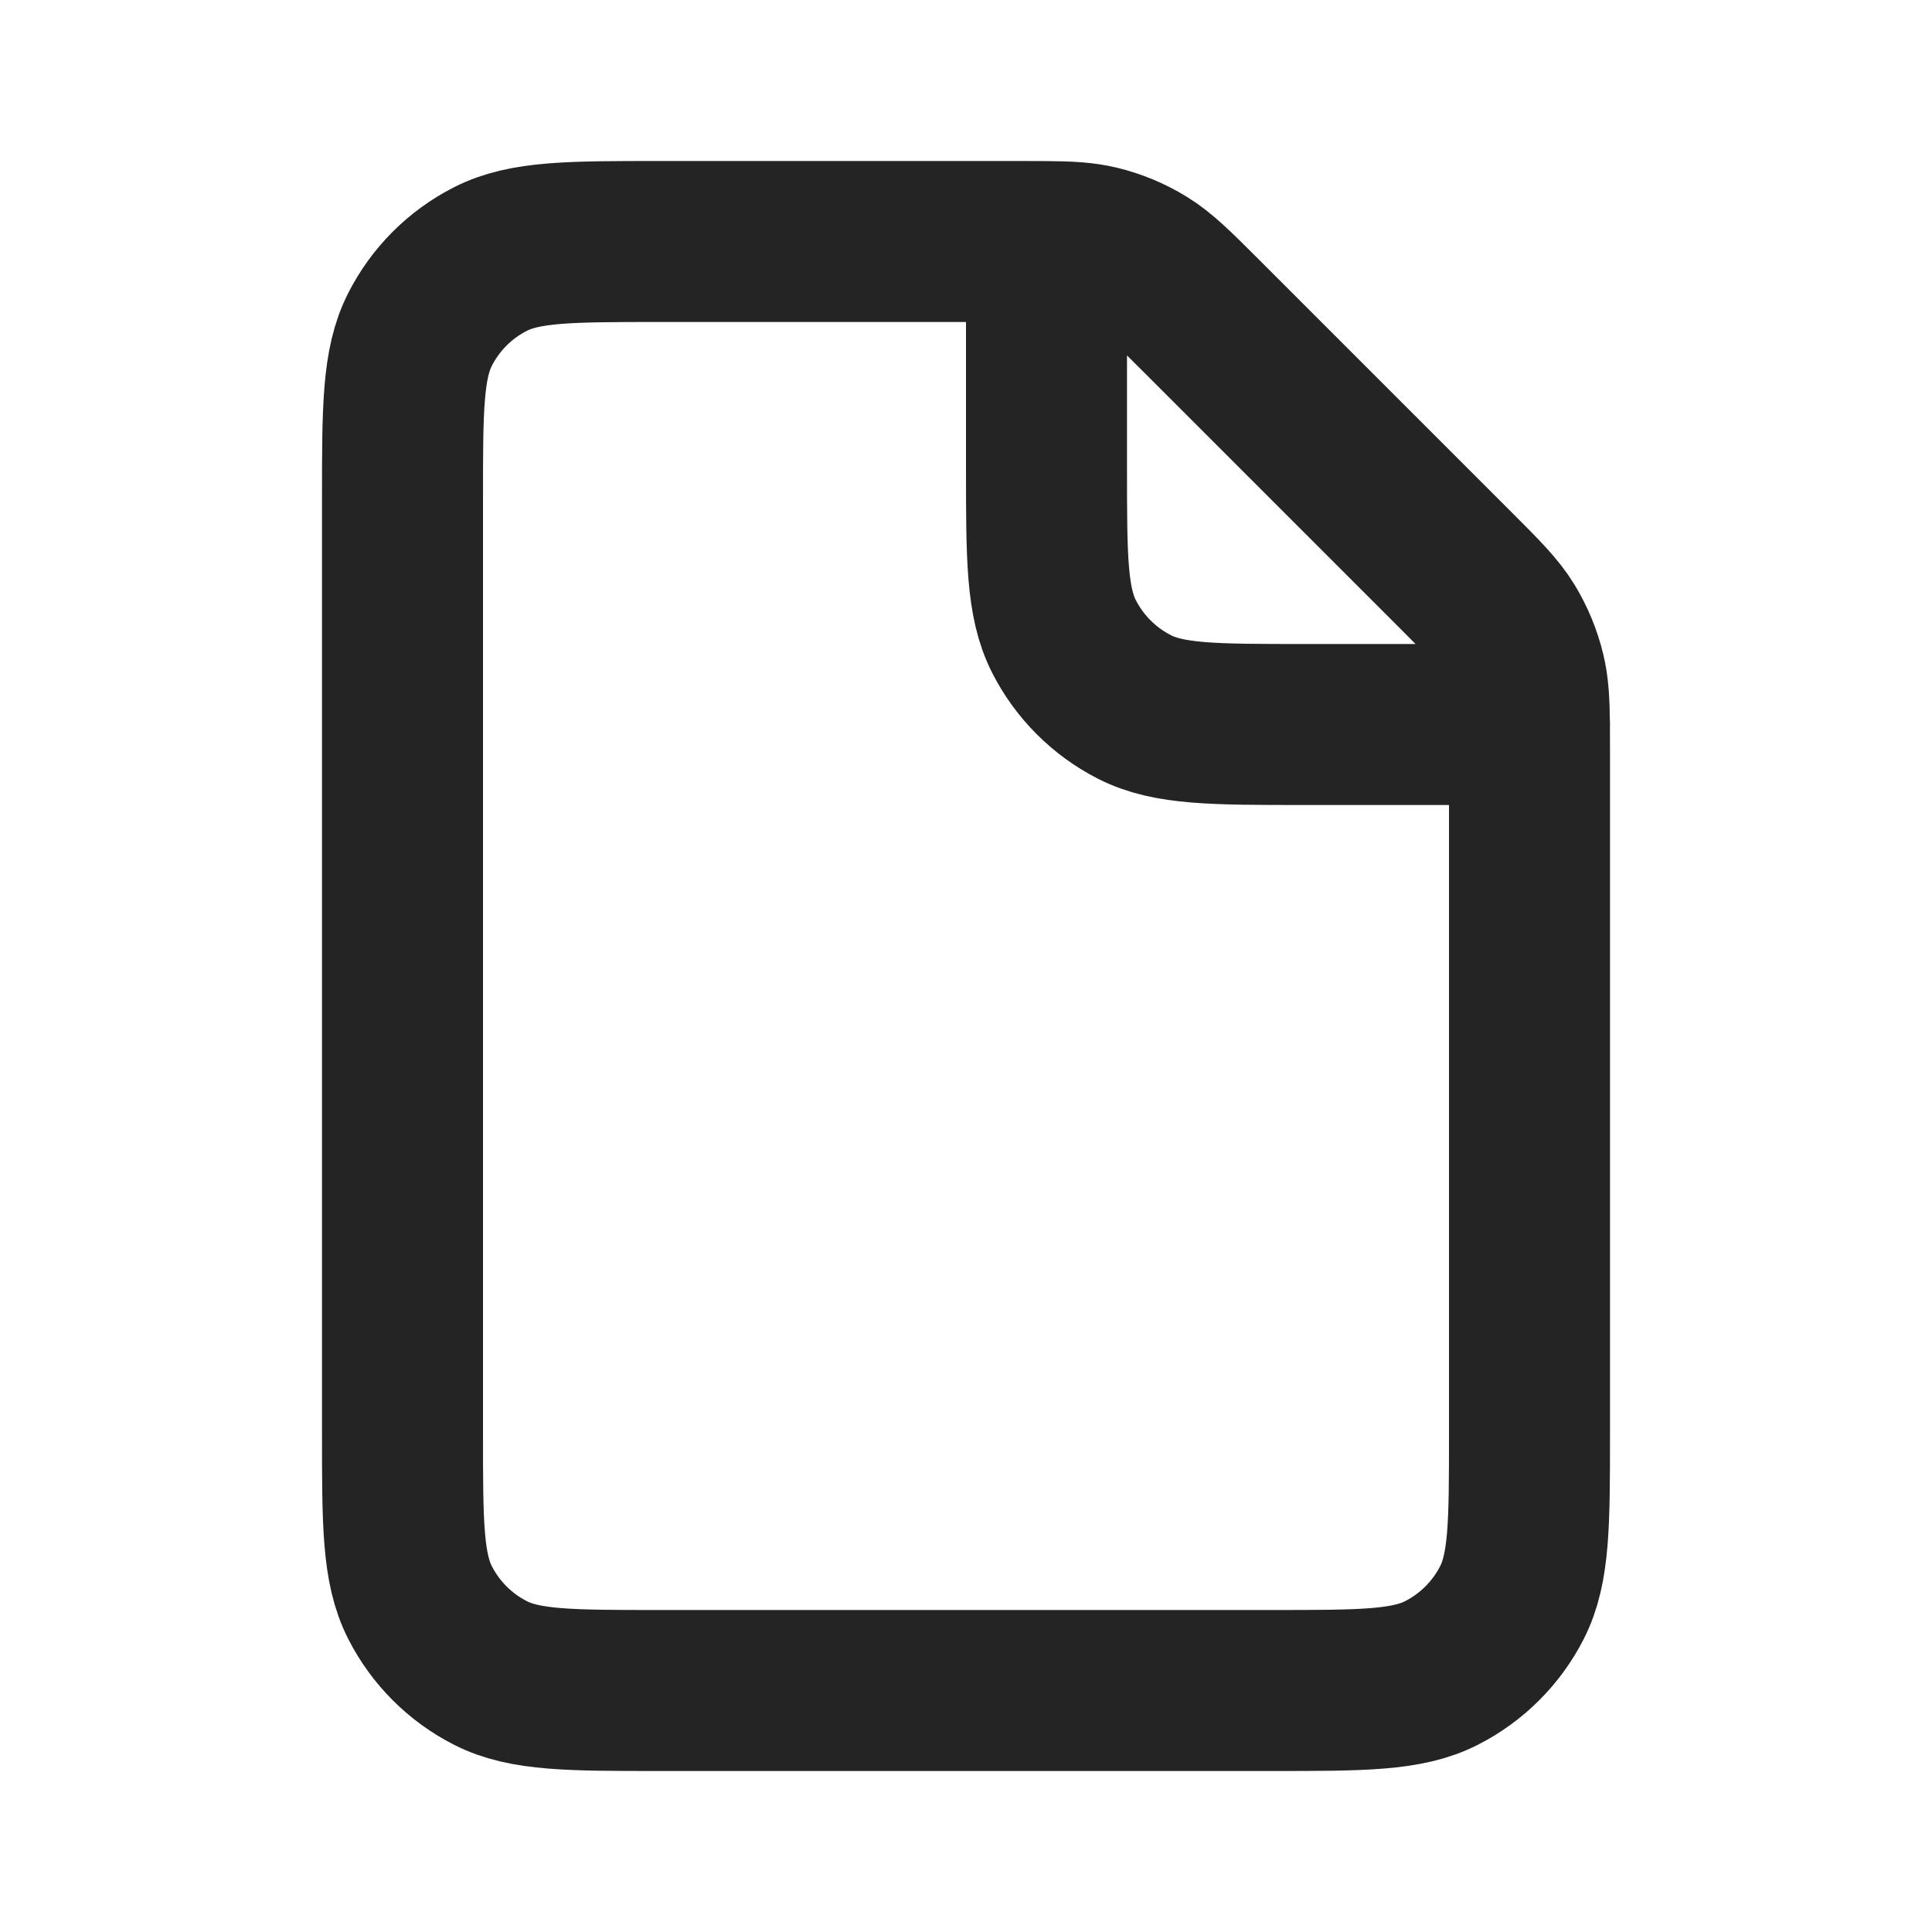
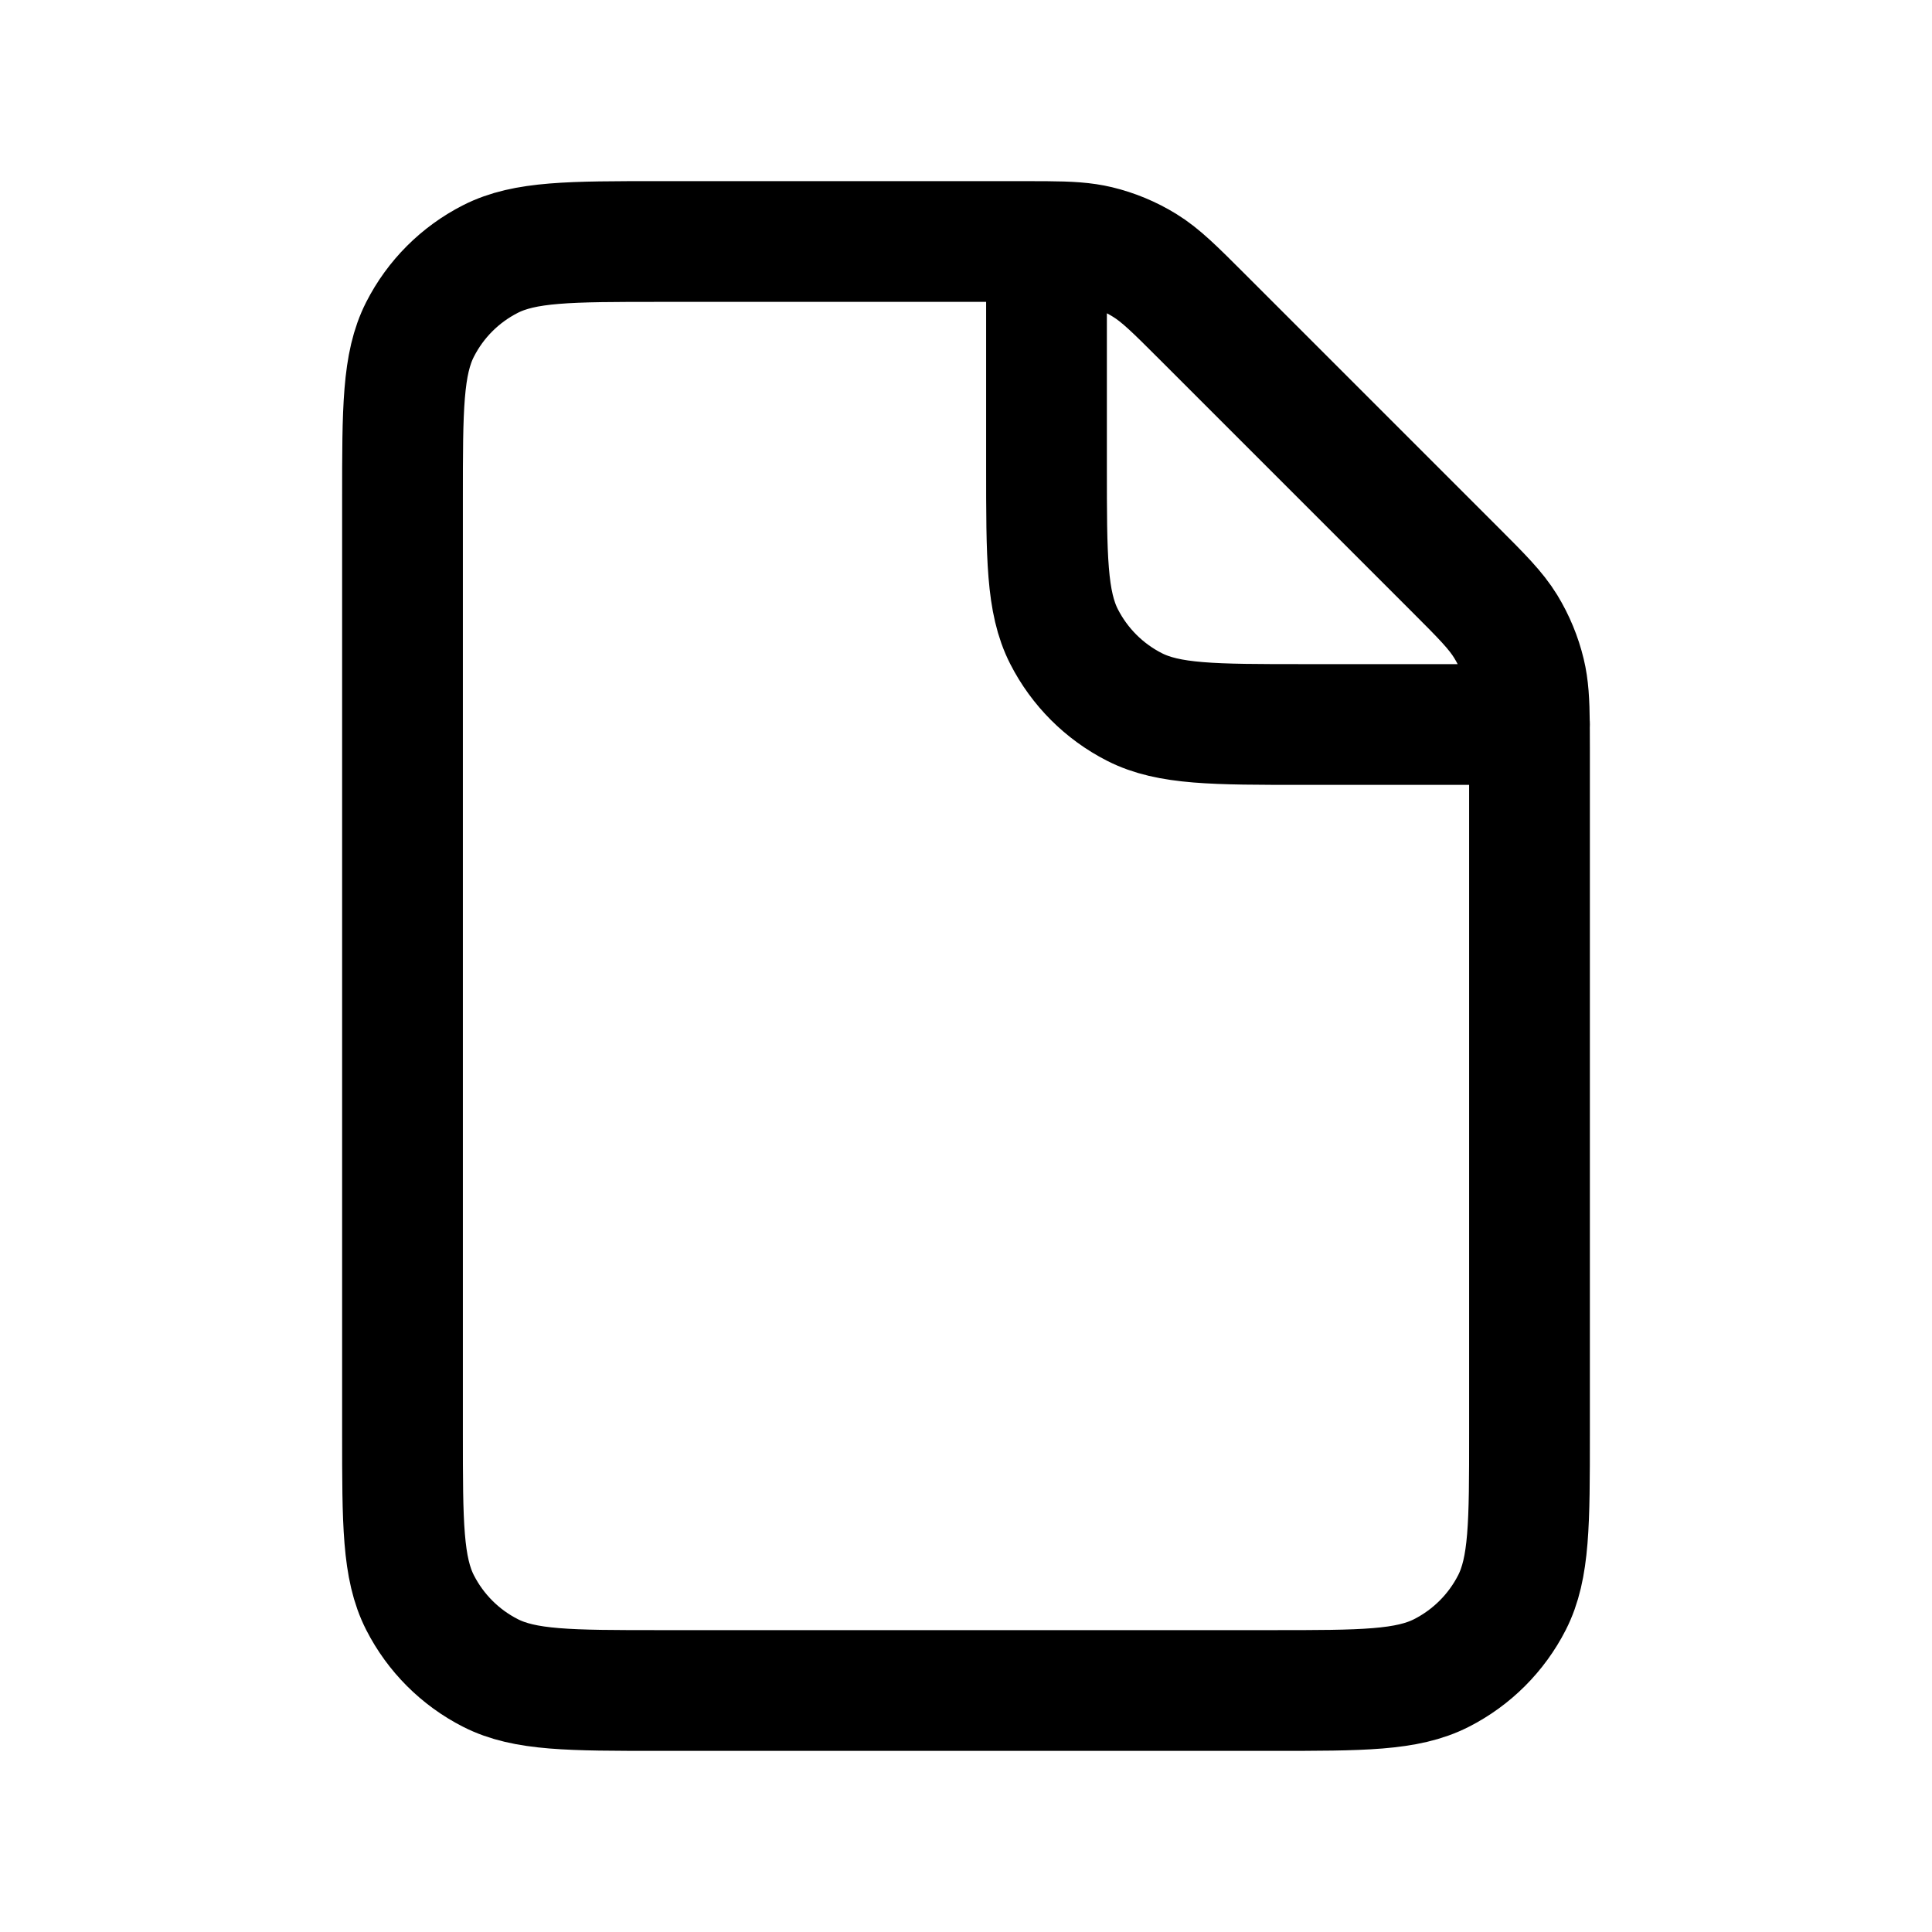
<svg xmlns="http://www.w3.org/2000/svg" width="24" height="24" viewBox="0 0 24 24" fill="none">
-   <path d="M13 3.001C12.905 3 12.797 3 12.675 3H8.2C7.08 3 6.52 3 6.092 3.218C5.715 3.41 5.41 3.715 5.218 4.092C5 4.52 5 5.08 5 6.2V17.8C5 18.92 5 19.48 5.218 19.908C5.41 20.284 5.715 20.59 6.092 20.782C6.519 21 7.079 21 8.197 21L15.803 21C16.921 21 17.48 21 17.907 20.782C18.284 20.59 18.59 20.284 18.782 19.908C19 19.48 19 18.922 19 17.804V9.326C19 9.203 19 9.096 18.999 9M13 3.001C13.286 3.003 13.466 3.014 13.639 3.055C13.843 3.104 14.038 3.185 14.217 3.295C14.419 3.419 14.592 3.592 14.938 3.938L18.063 7.063C18.409 7.409 18.581 7.581 18.705 7.783C18.814 7.962 18.895 8.157 18.944 8.361C18.986 8.534 18.996 8.715 18.999 9M13 3.001V5.8C13 6.92 13 7.48 13.218 7.908C13.41 8.284 13.716 8.59 14.092 8.782C14.519 9 15.079 9 16.197 9H18.999M18.999 9H19" stroke="#242424" stroke-width="2" stroke-linecap="round" stroke-linejoin="round" />
+   <path d="M13 3.001C12.905 3 12.797 3 12.675 3H8.2C7.08 3 6.52 3 6.092 3.218C5.715 3.41 5.41 3.715 5.218 4.092C5 4.52 5 5.08 5 6.2V17.8C5 18.92 5 19.48 5.218 19.908C5.41 20.284 5.715 20.59 6.092 20.782C6.519 21 7.079 21 8.197 21H15.803C16.921 21 17.48 21 17.907 20.782C18.284 20.59 18.59 20.284 18.782 19.908C19 19.48 19 18.922 19 17.804V9.326C19 9.203 19 9.096 18.999 9M13 3.001C13.286 3.003 13.466 3.014 13.639 3.055C13.843 3.104 14.038 3.185 14.217 3.295C14.419 3.419 14.592 3.592 14.938 3.938L18.063 7.063C18.409 7.409 18.581 7.581 18.705 7.783C18.814 7.962 18.895 8.157 18.944 8.361C18.986 8.534 18.996 8.715 18.999 9M13 3.001V5.8C13 6.92 13 7.48 13.218 7.908C13.41 8.284 13.715 8.59 14.092 8.782C14.519 9 15.079 9 16.197 9H18.999M18.999 9H19" stroke="currentColor" stroke-width="1.5" stroke-linecap="round" stroke-linejoin="round" />
</svg>
